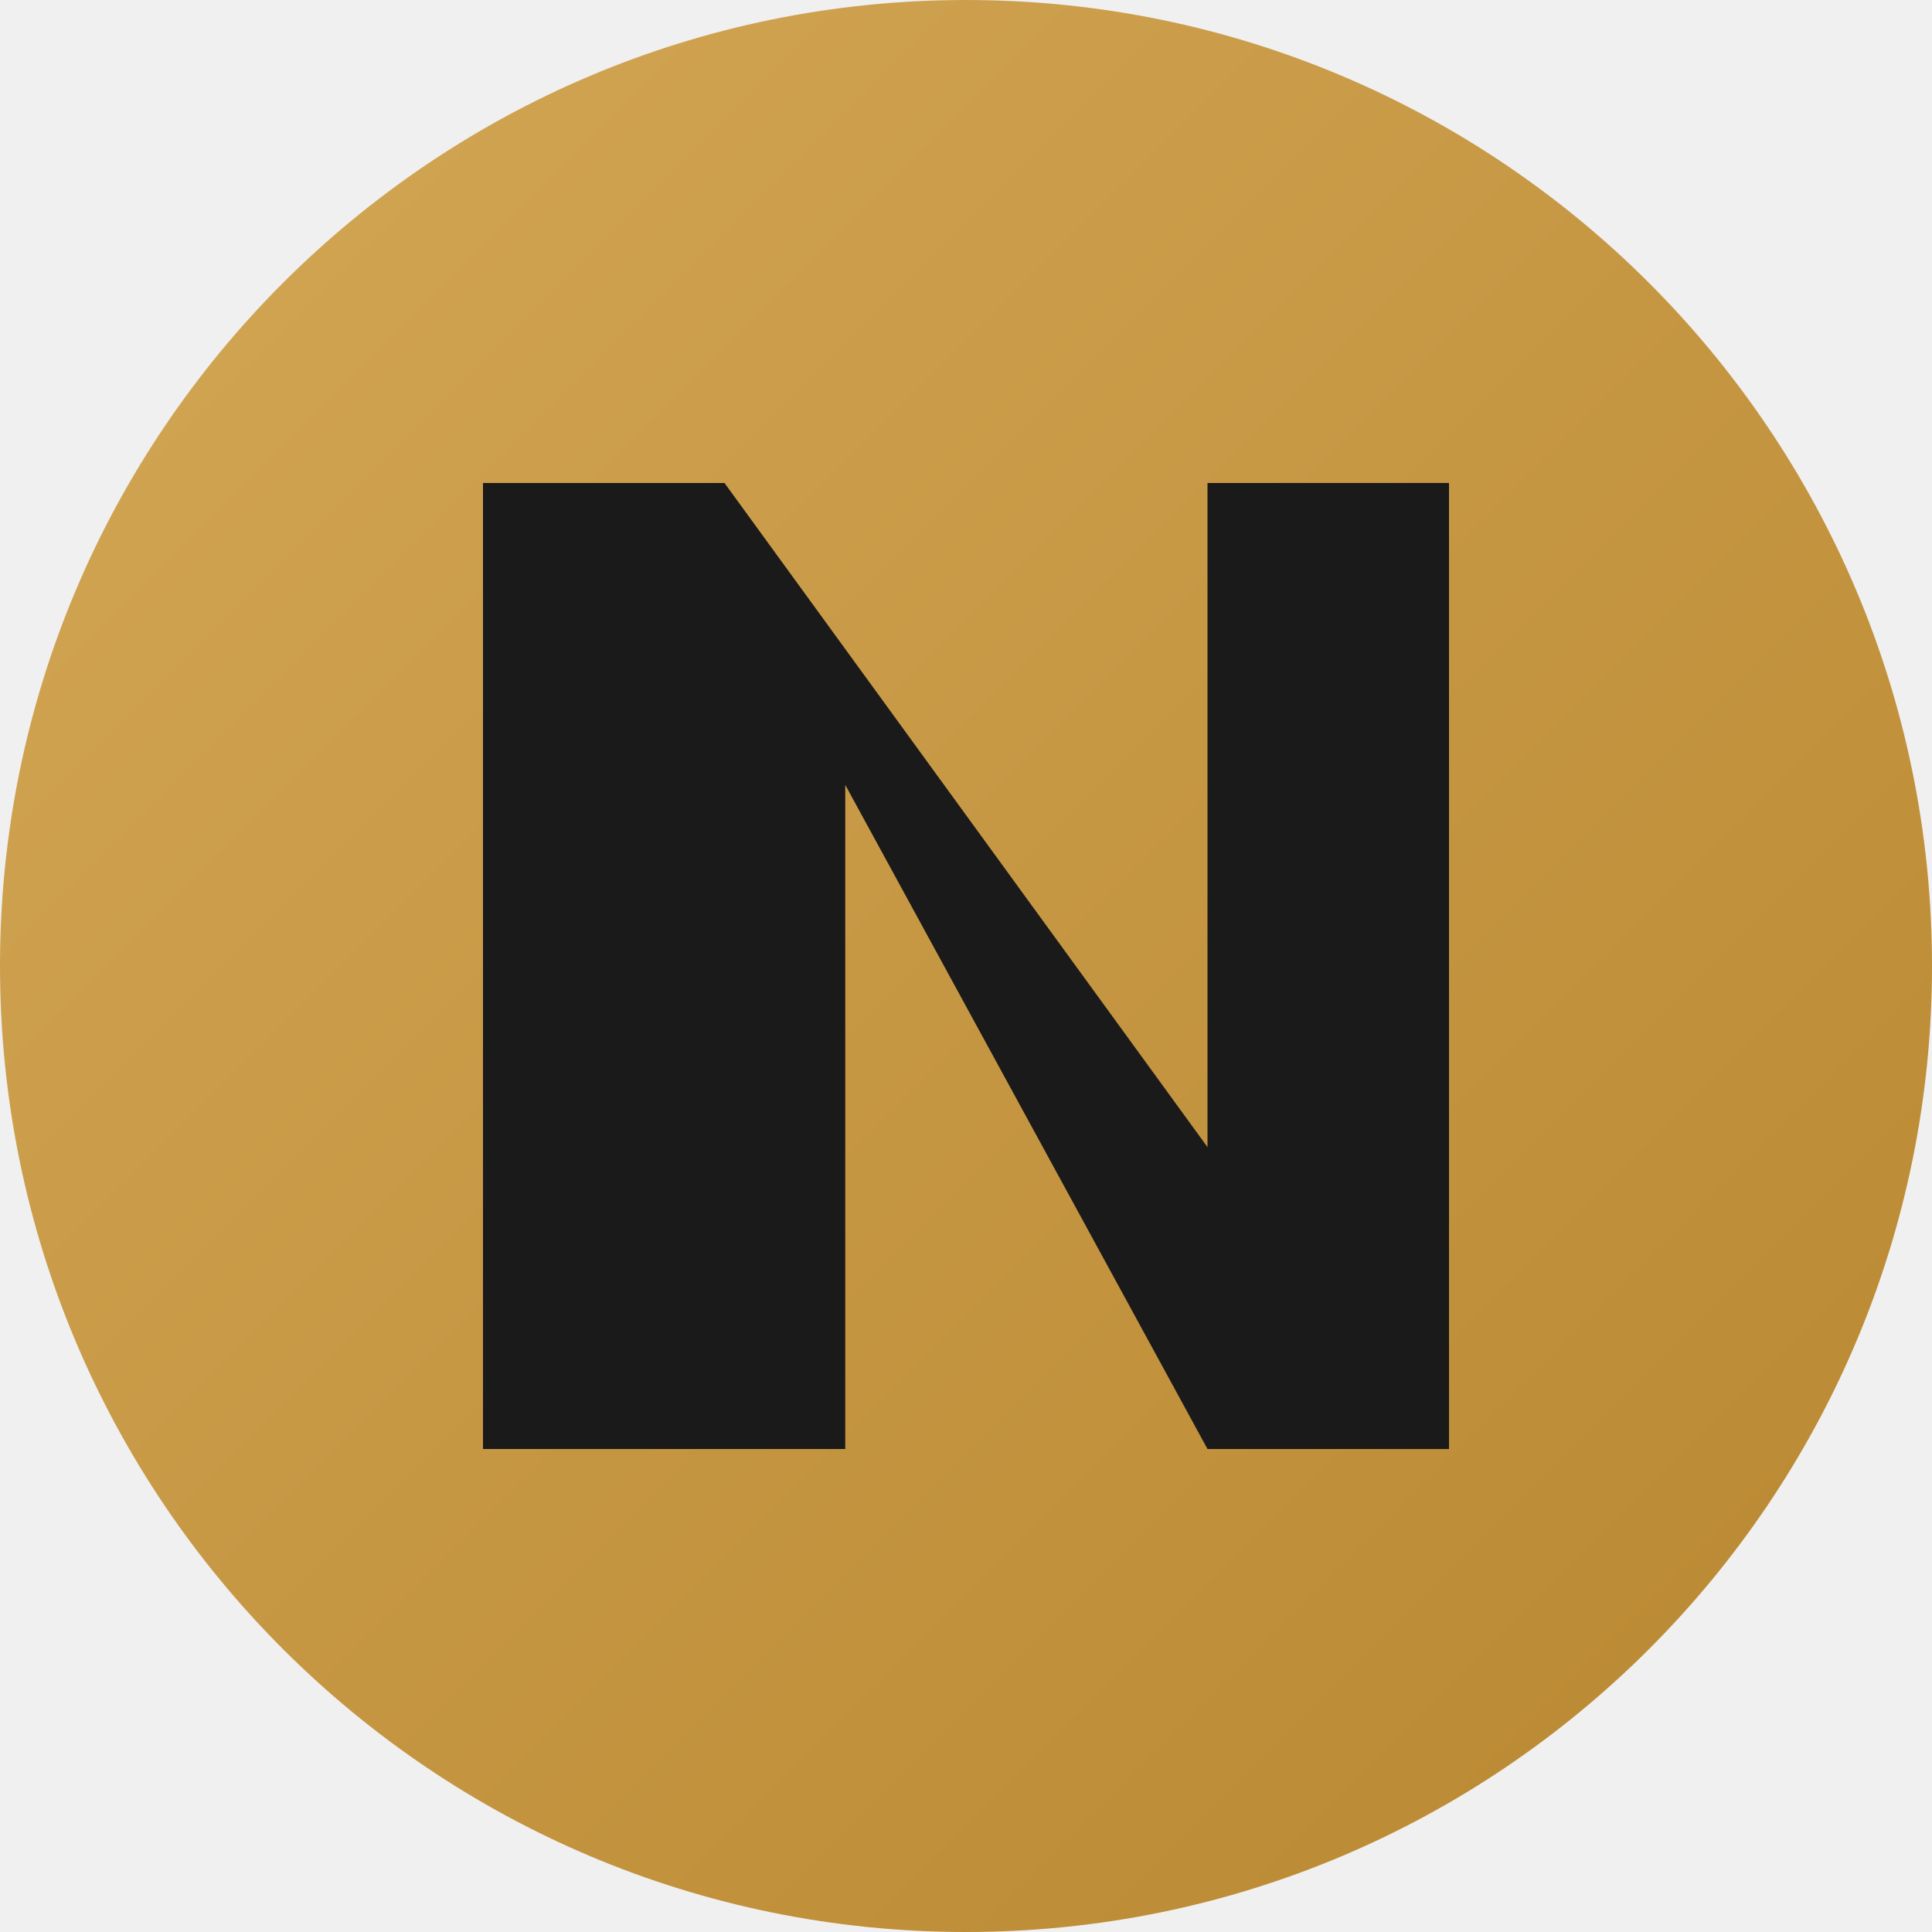
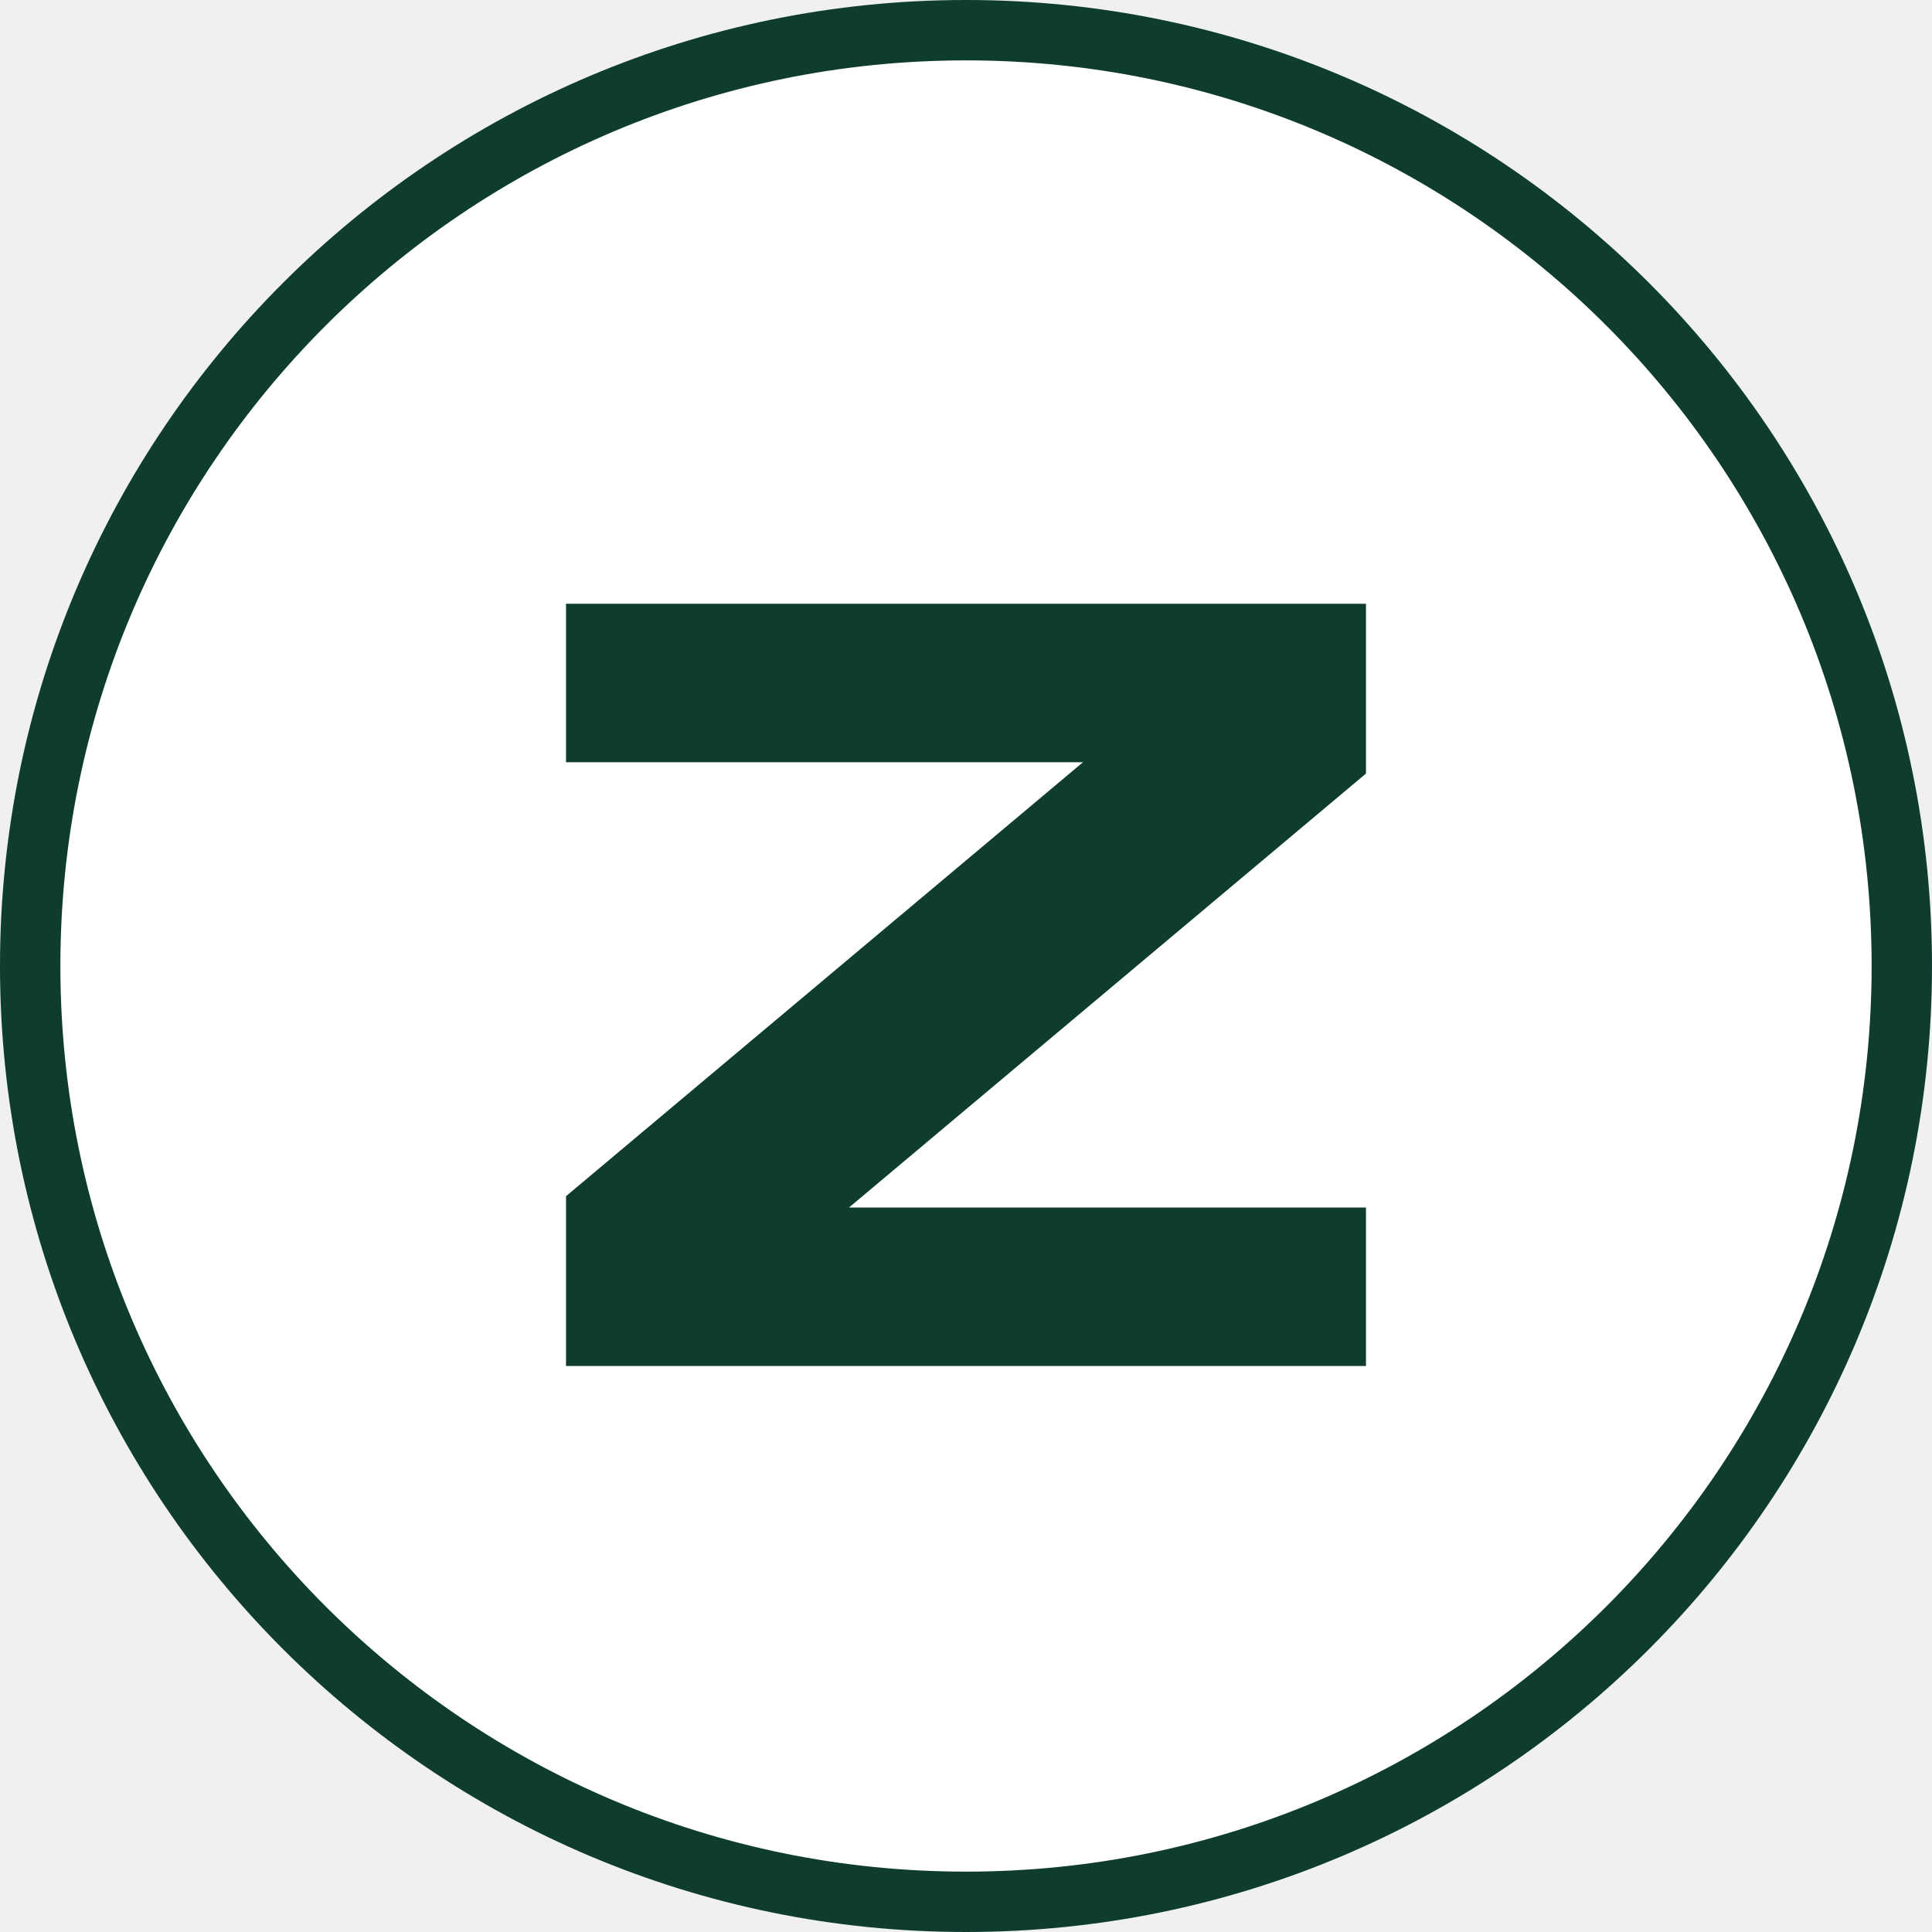
<svg xmlns="http://www.w3.org/2000/svg" width="512" height="512" viewBox="0 0 512 512">
-   <defs>
-     <linearGradient id="g" x1="0%" y1="0%" x2="100%" y2="100%">
-       <stop offset="0%" stop-color="#d4a857" />
-       <stop offset="100%" stop-color="#b8862f" />
-     </linearGradient>
-   </defs>
-   <rect width="512" height="512" rx="256" fill="url(#g)" />
-   <path d="M128 384V128h64l128 176V128h64v256h-64L224 208v176h-96z" fill="#1a1a1a" />
+   <circle cx="256" cy="256" r="248" fill="#ffffff" stroke="#0E3D30" stroke-width="16" />
+   <path d="M150 160h212v45L225 320h137v42H150v-45l137-115H150z" fill="#0E3D30" />
</svg>
